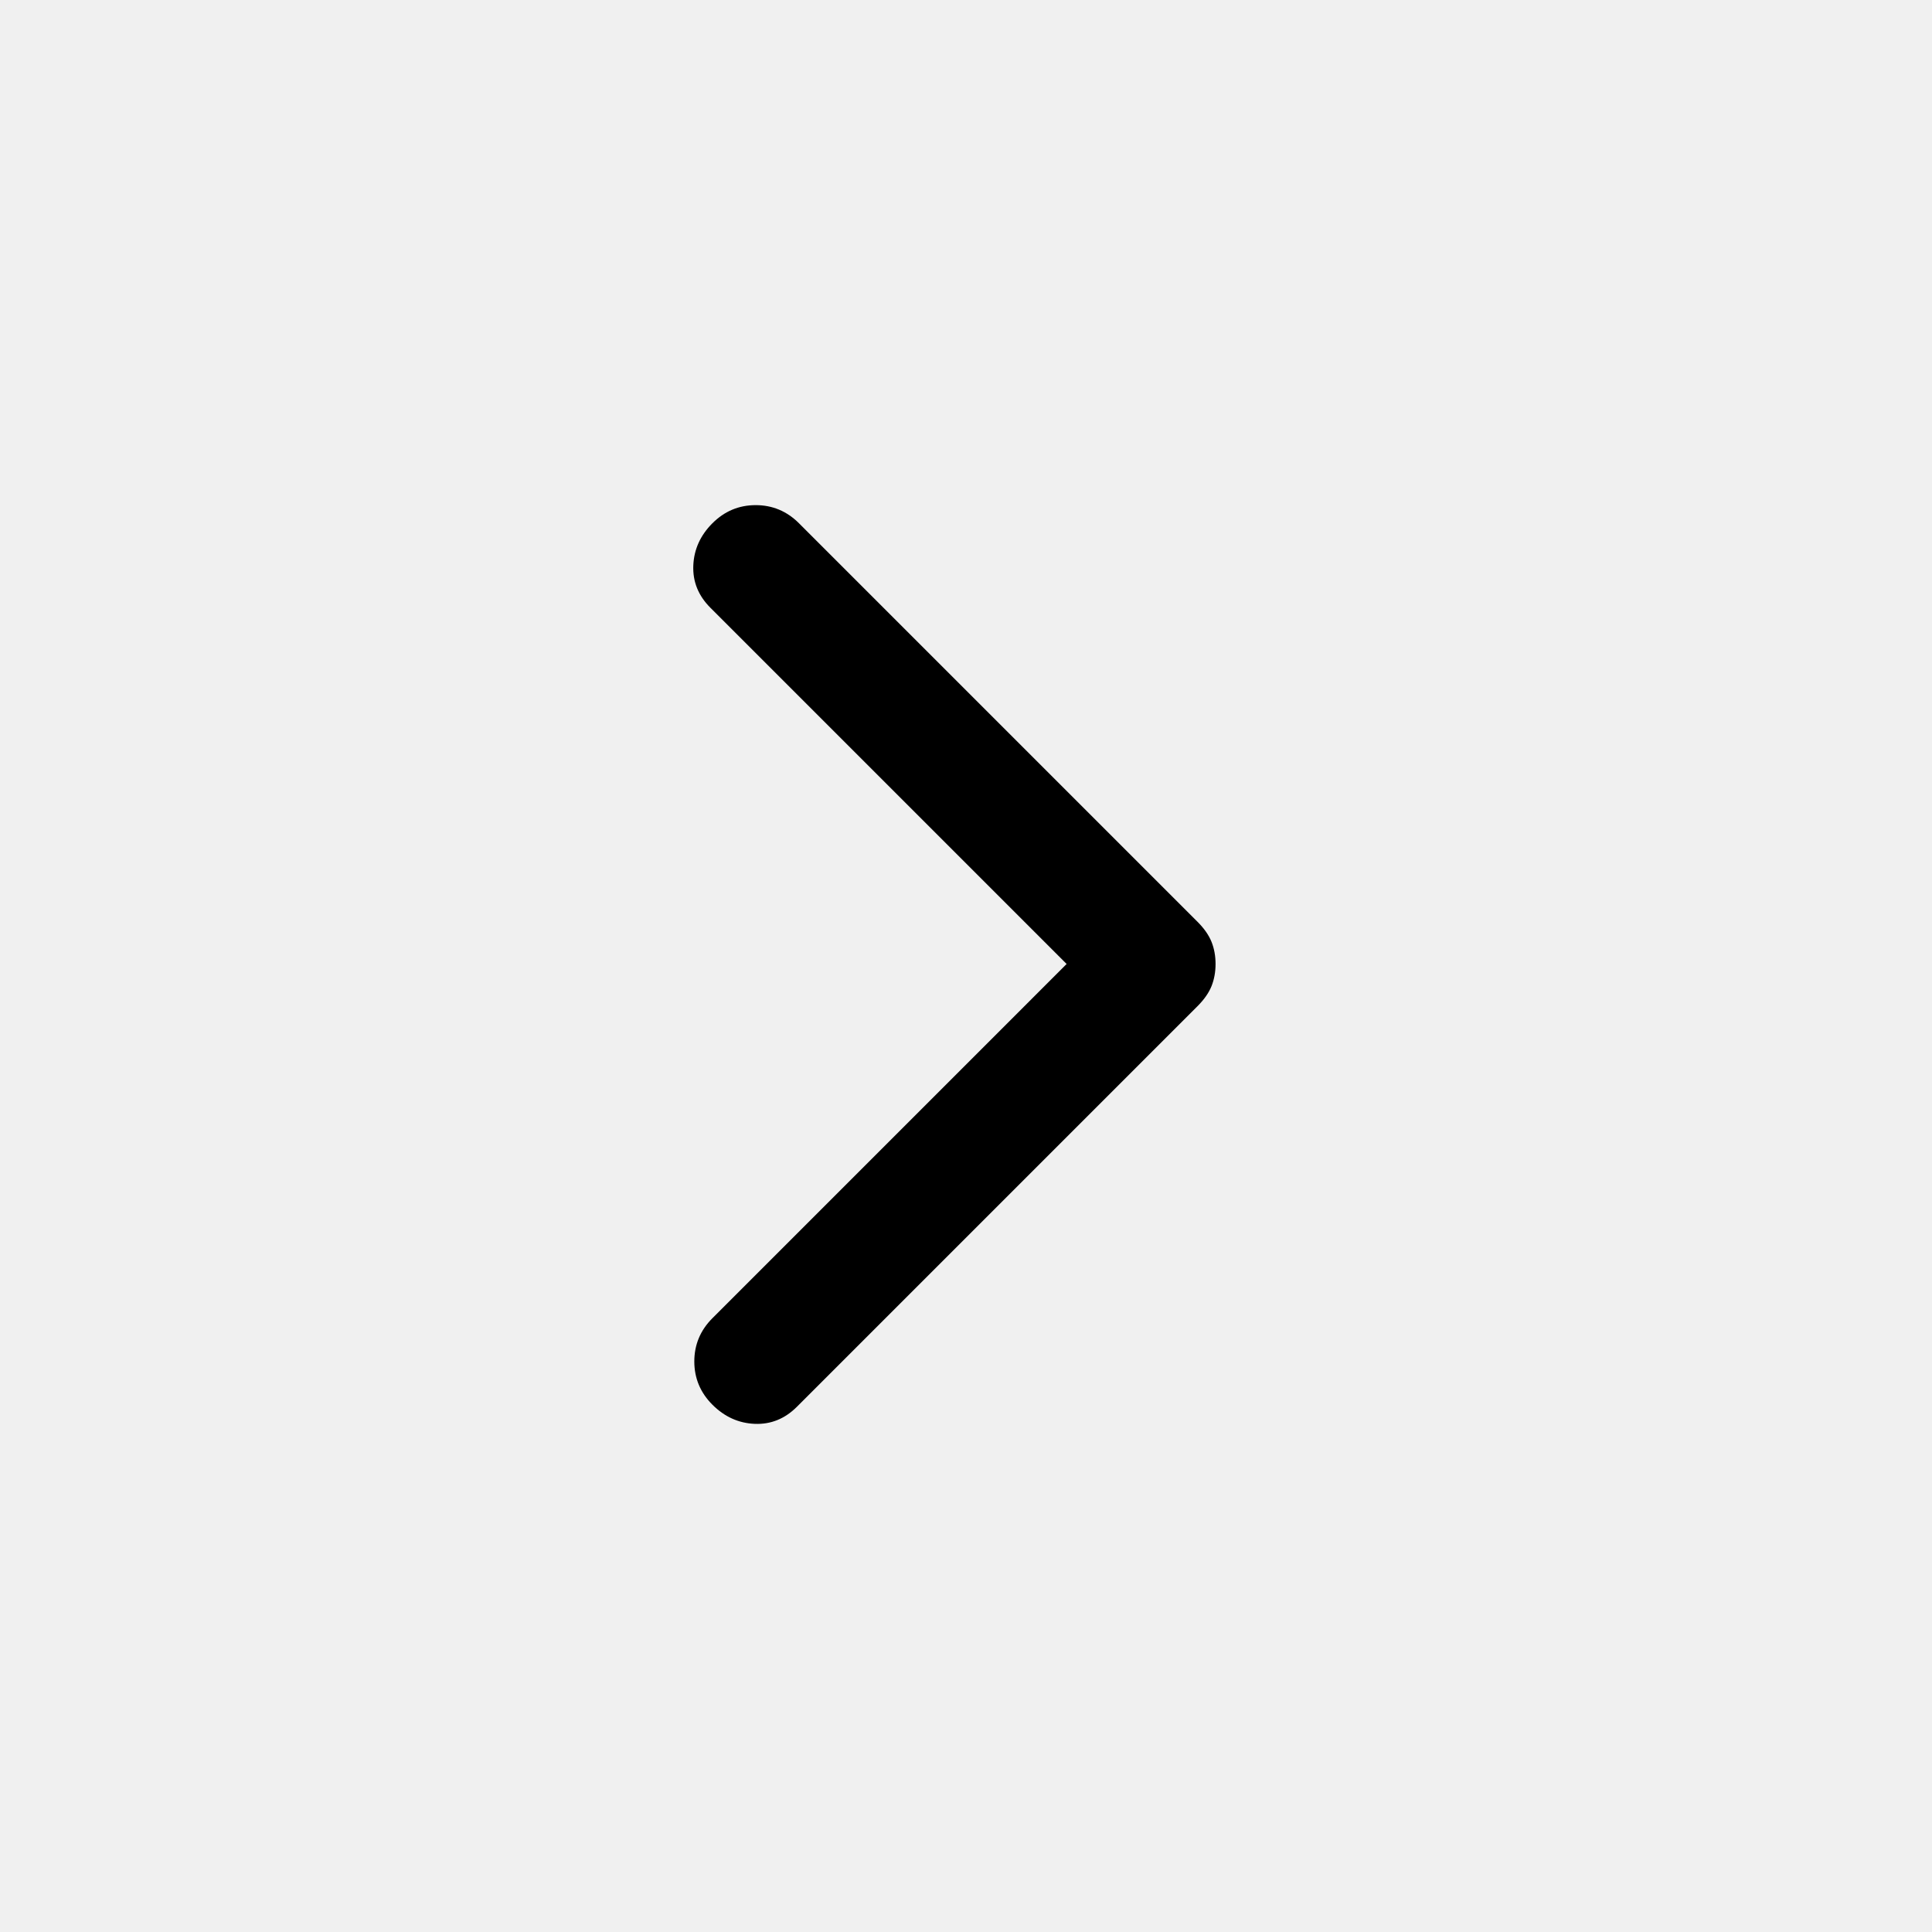
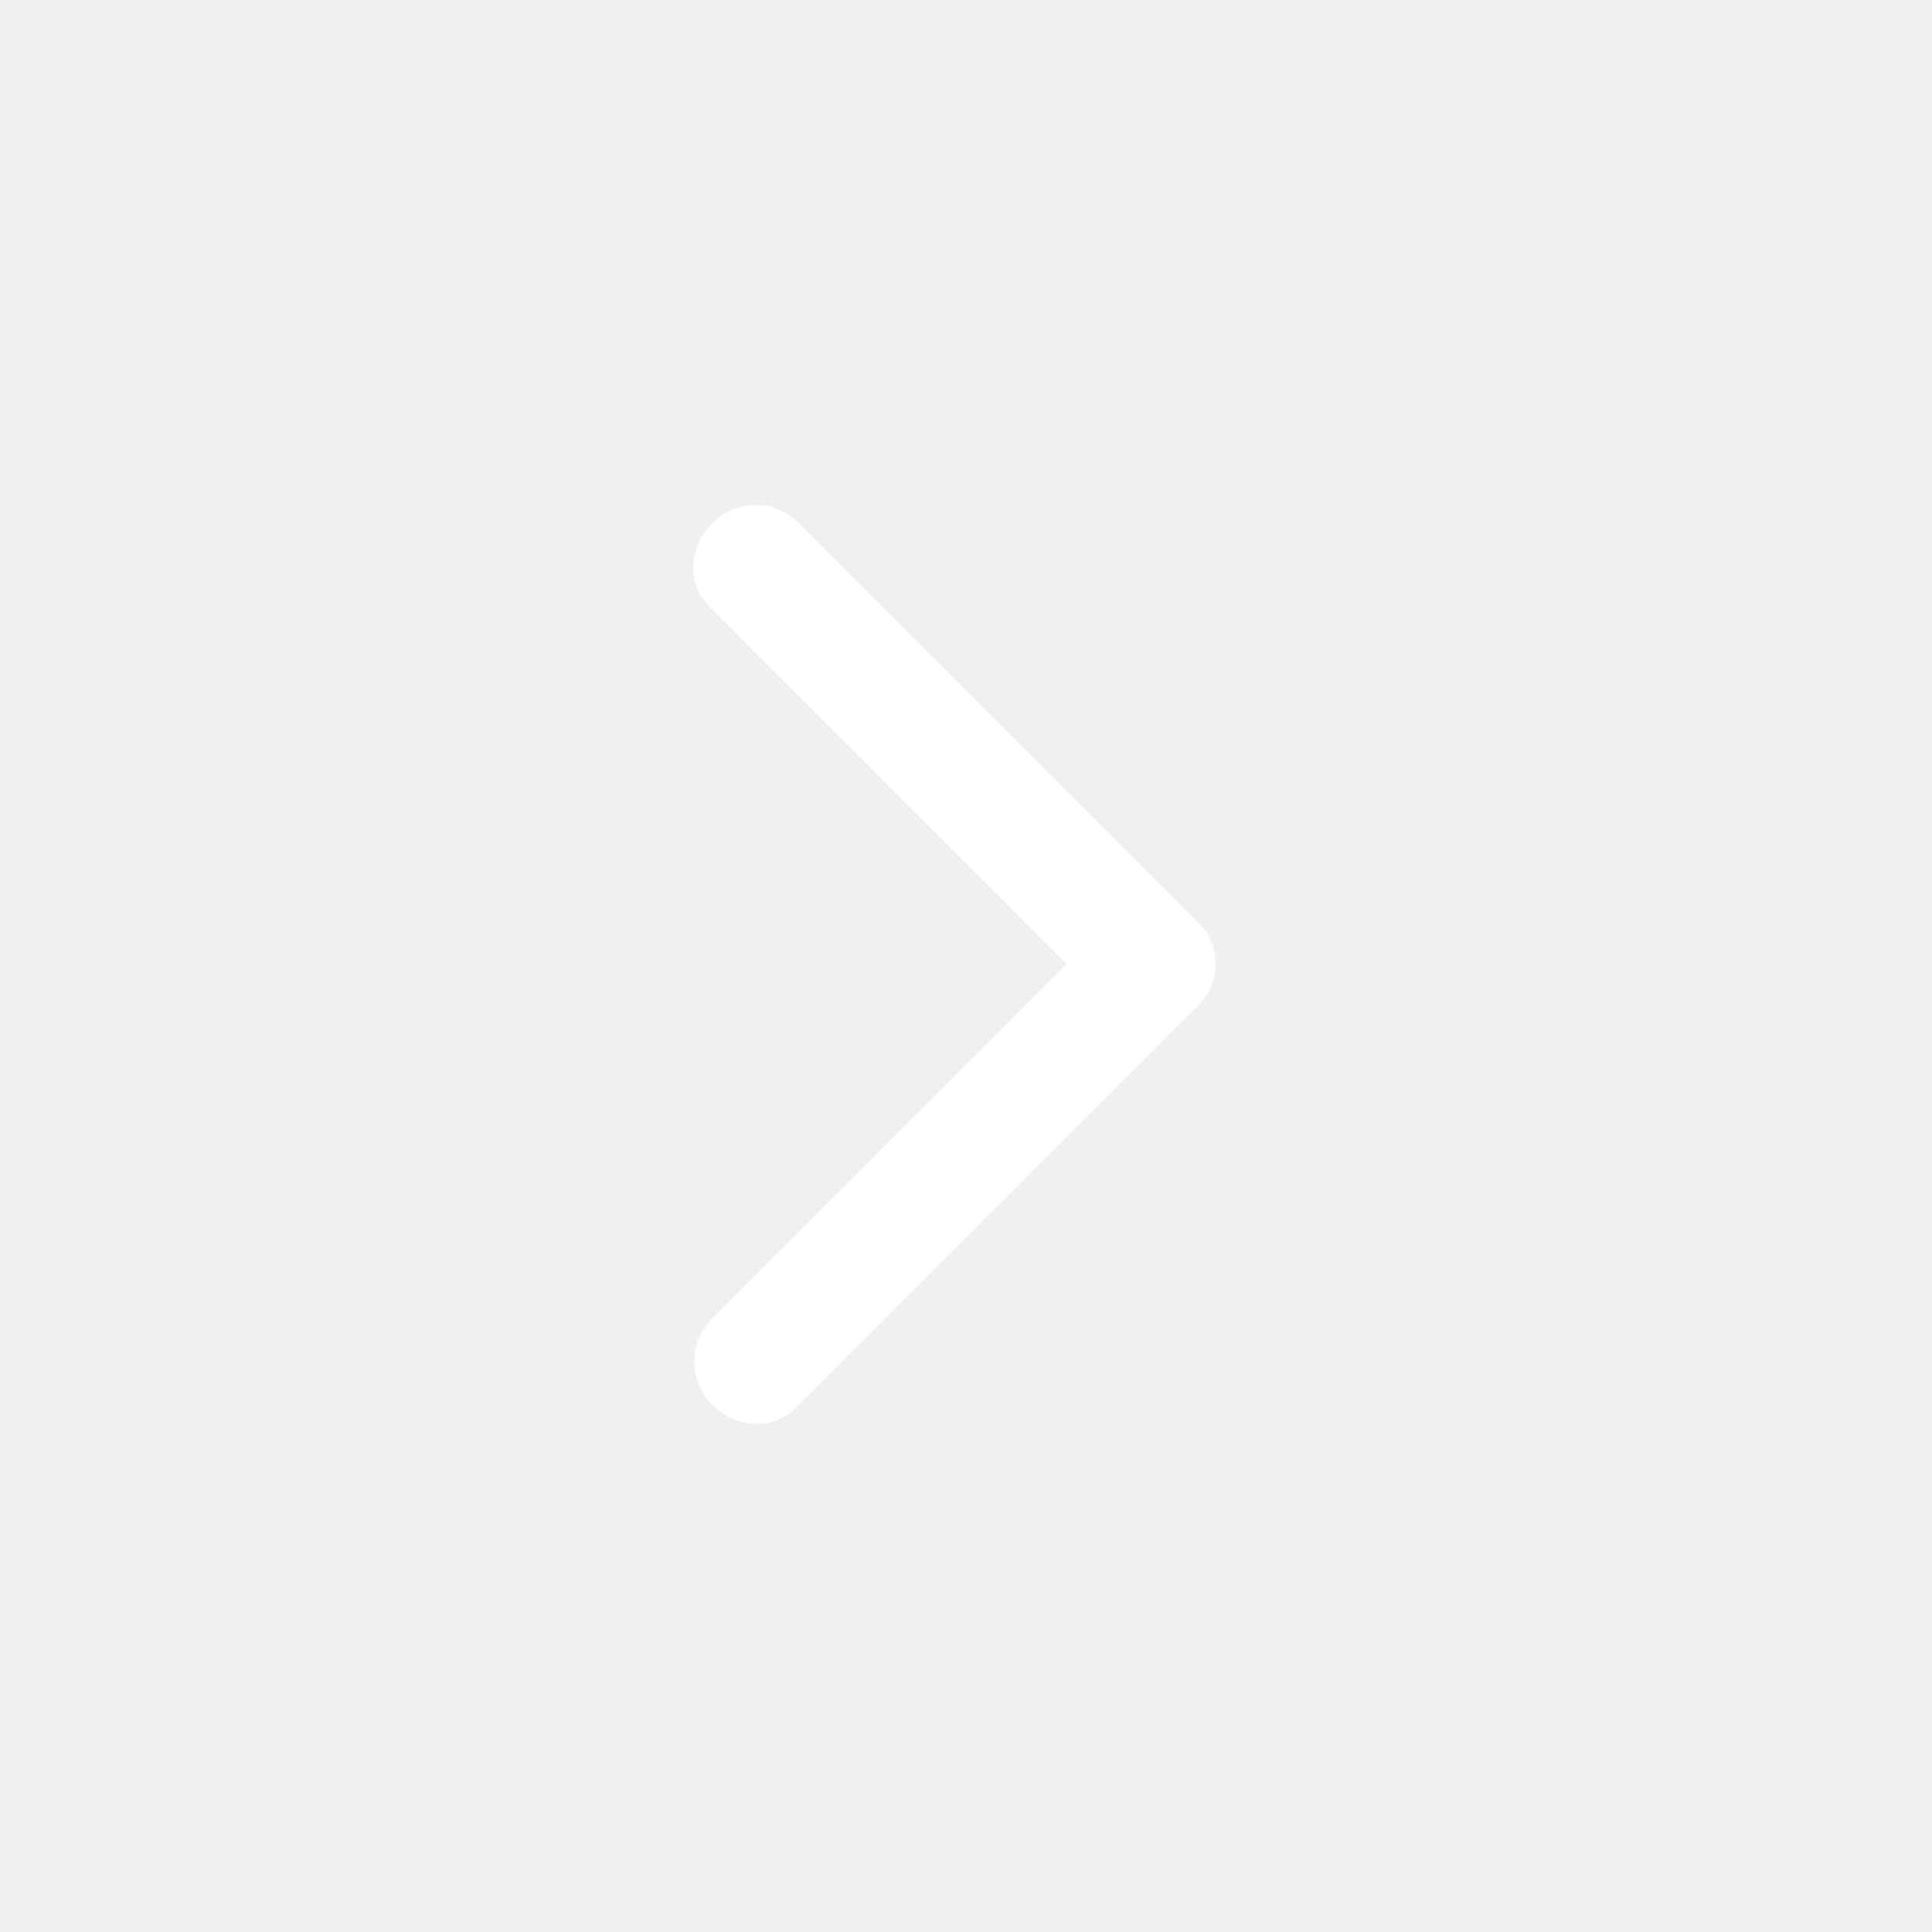
- <svg xmlns="http://www.w3.org/2000/svg" height="48" viewBox="0 -960 960 960" width="48">
+ <svg xmlns="http://www.w3.org/2000/svg" height="48" viewBox="0 -960 960 960" width="48" fill="white">
  <path d="M530-481 353-658q-9-9-8.5-21t9.5-21q9-9 21.5-9t21.5 9l198 198q5 5 7 10t2 11q0 6-2 11t-7 10L396-261q-9 9-21 8.5t-21-9.5q-9-9-9-21.5t9-21.5l176-176Z" />
</svg>
